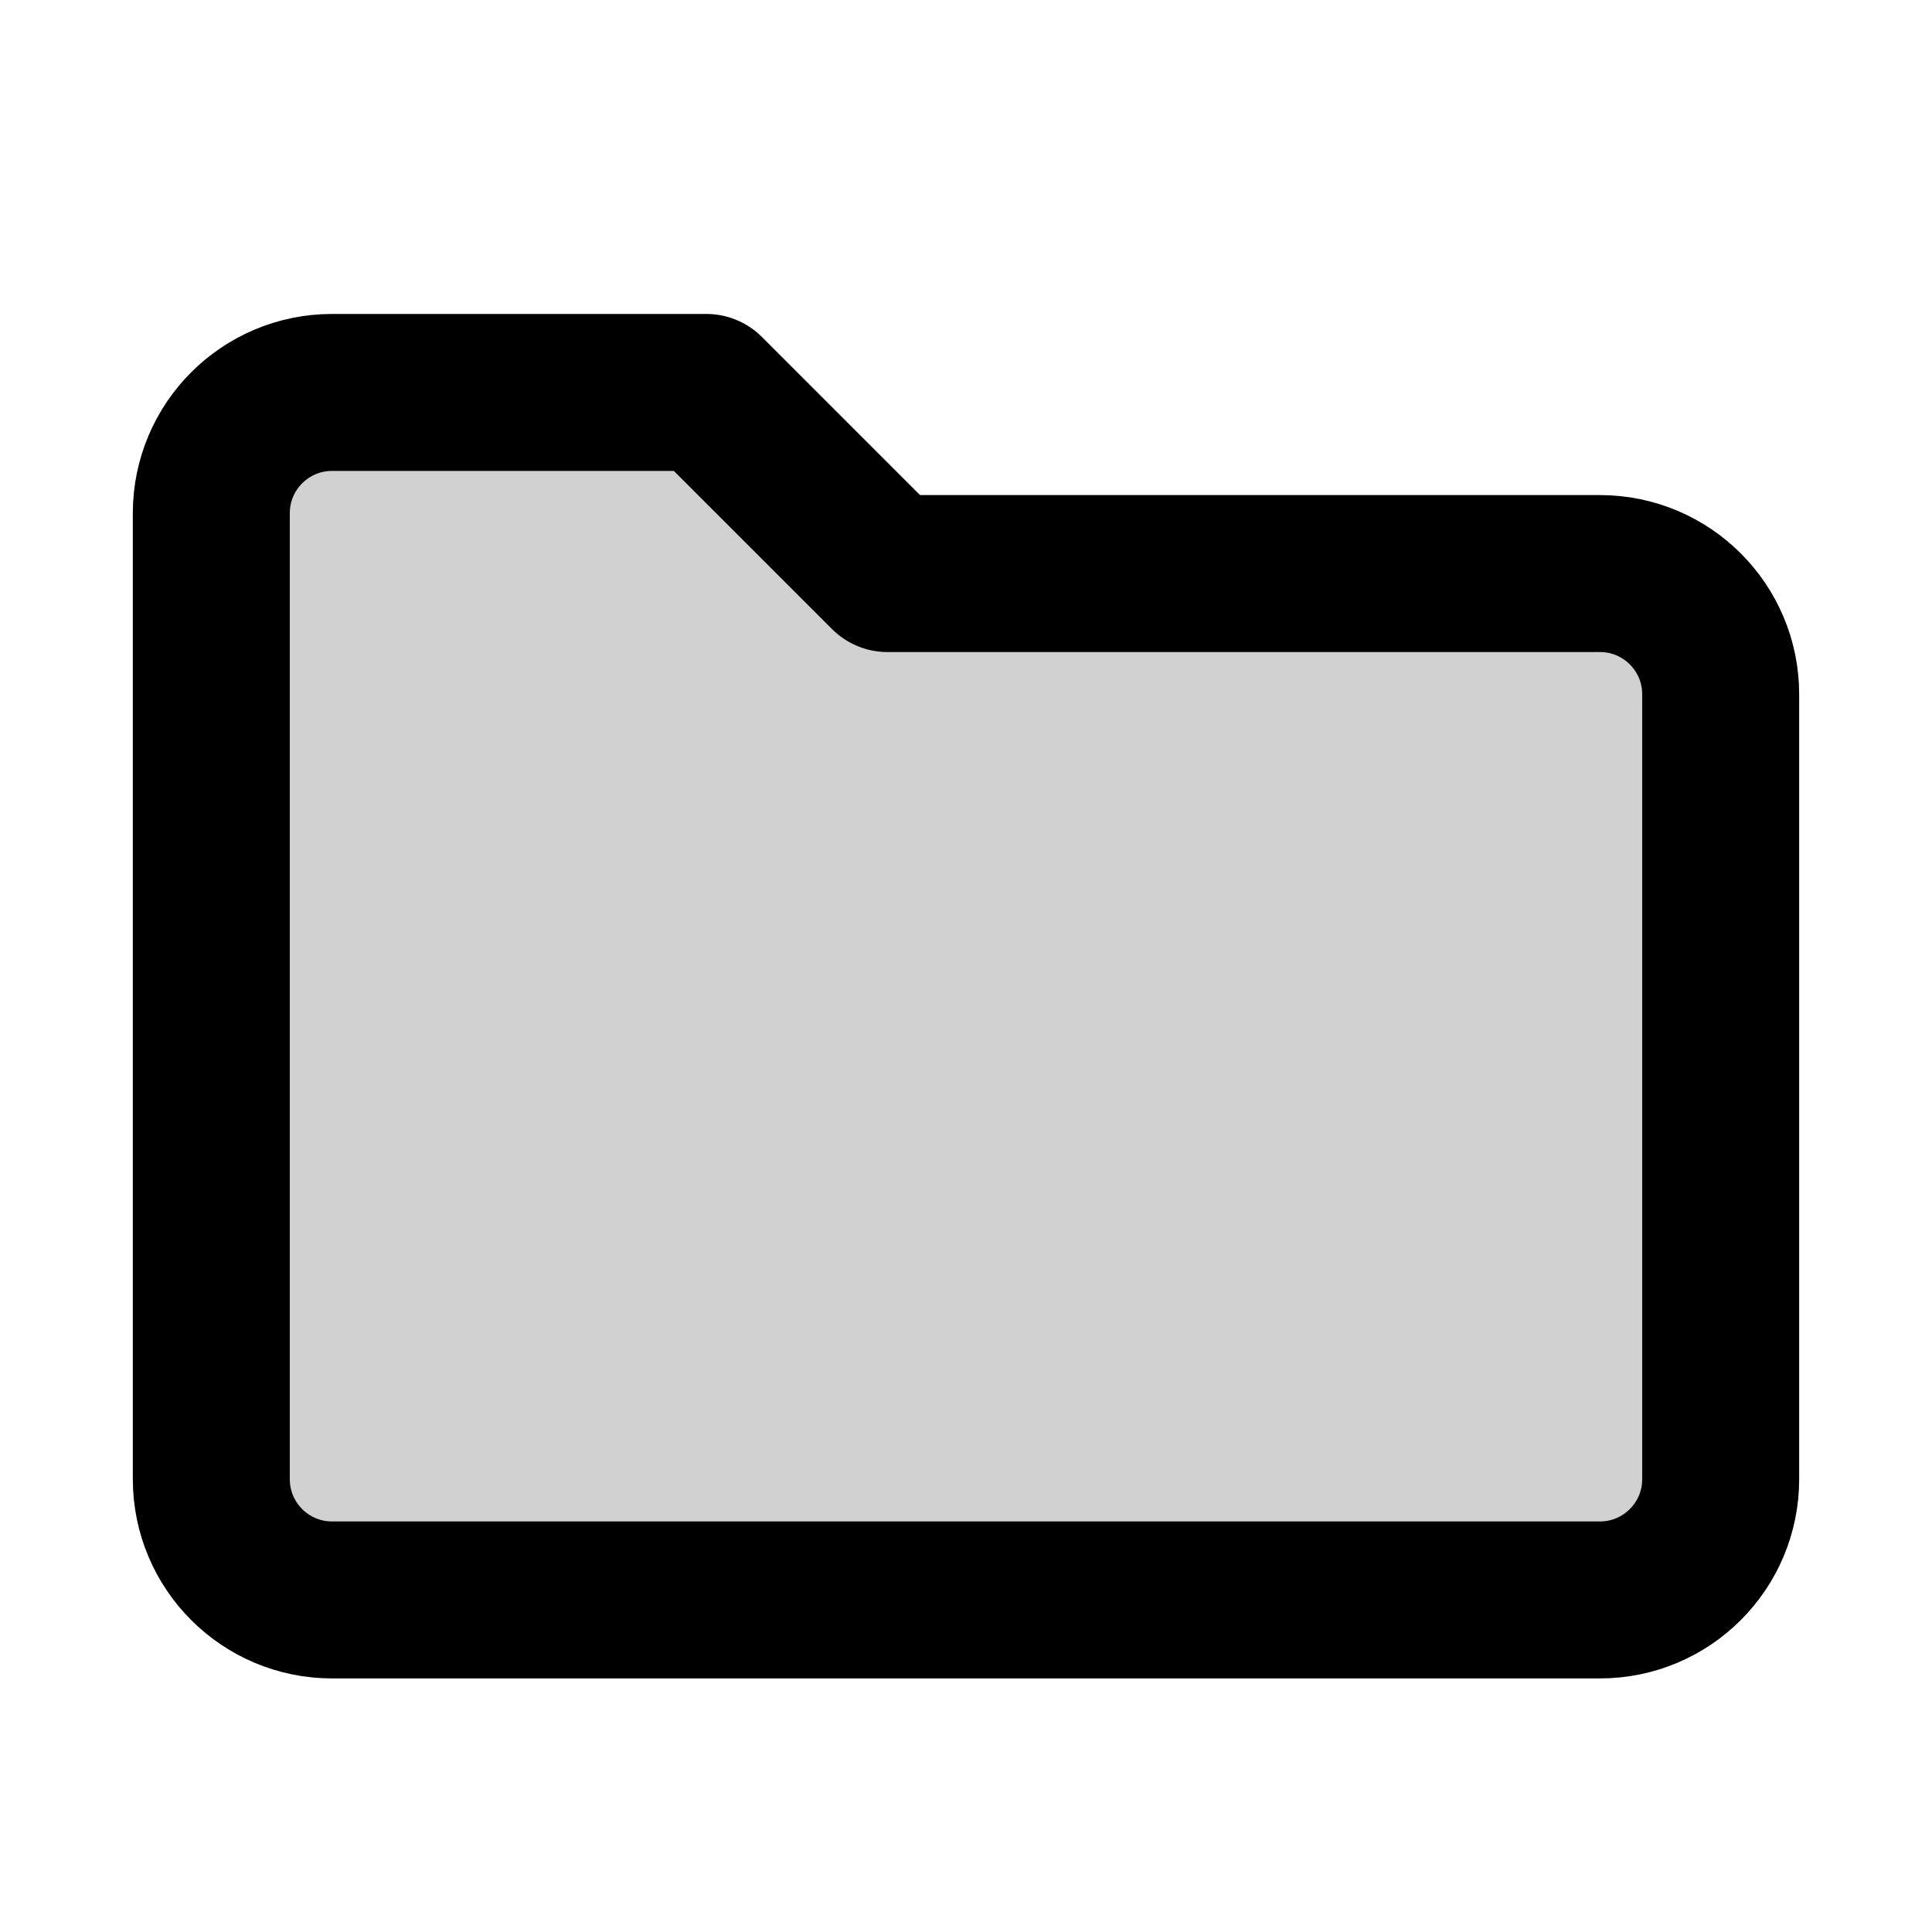
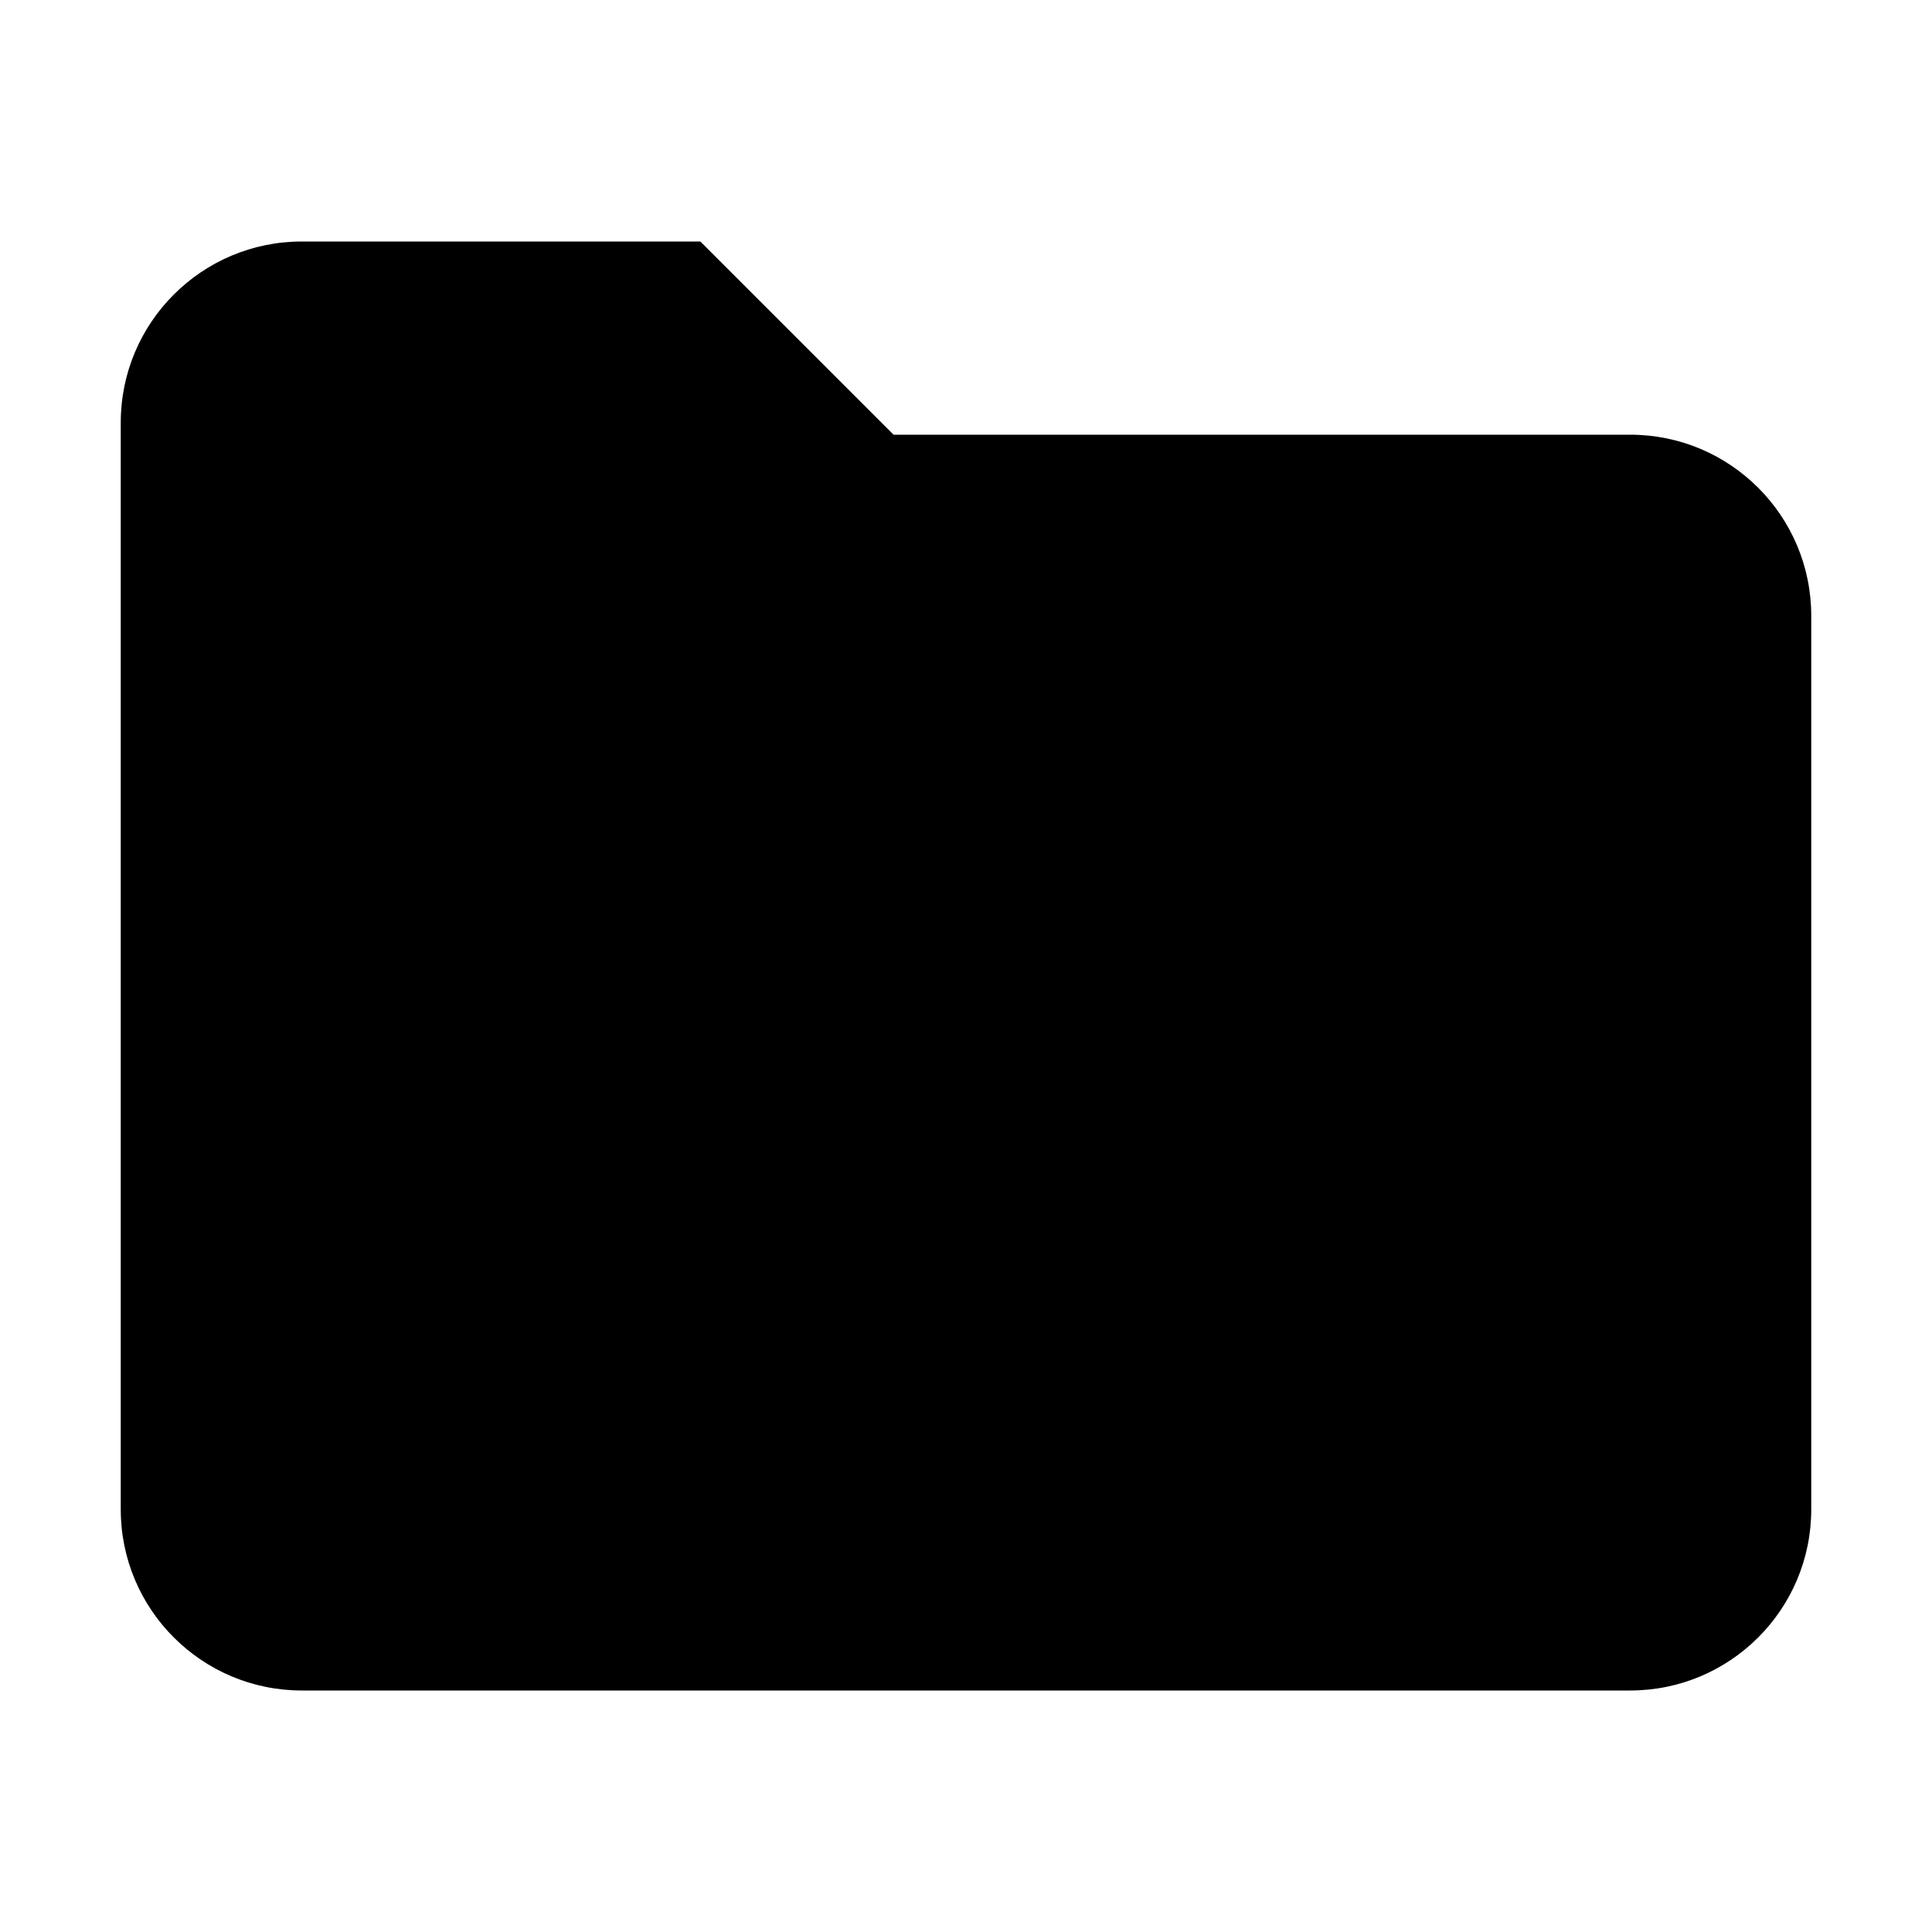
- <svg xmlns="http://www.w3.org/2000/svg" viewBox="0 0 16 16" fill="none" stroke="#000" stroke-width="1.3" stroke-linecap="round" stroke-linejoin="round">
-   <path d="M1.75 4.25a1 1 0 0 1 1-1h3.1l1.5 1.5h5.9a1 1 0 0 1 1 1v6.5a1 1 0 0 1-1 1H2.75a1 1 0 0 1-1-1z" fill="#000" fill-opacity="0.18" />
+ <svg xmlns="http://www.w3.org/2000/svg" viewBox="0 0 16 16">
+   <path d="M1 3.5A1.5 1.5 0 0 1 2.5 2h3.3l1.6 1.6h6.1A1.5 1.5 0 0 1 15 5.1v7.4A1.5 1.5 0 0 1 13.5 14h-11A1.5 1.5 0 0 1 1 12.5z" fill="#000" />
</svg>
